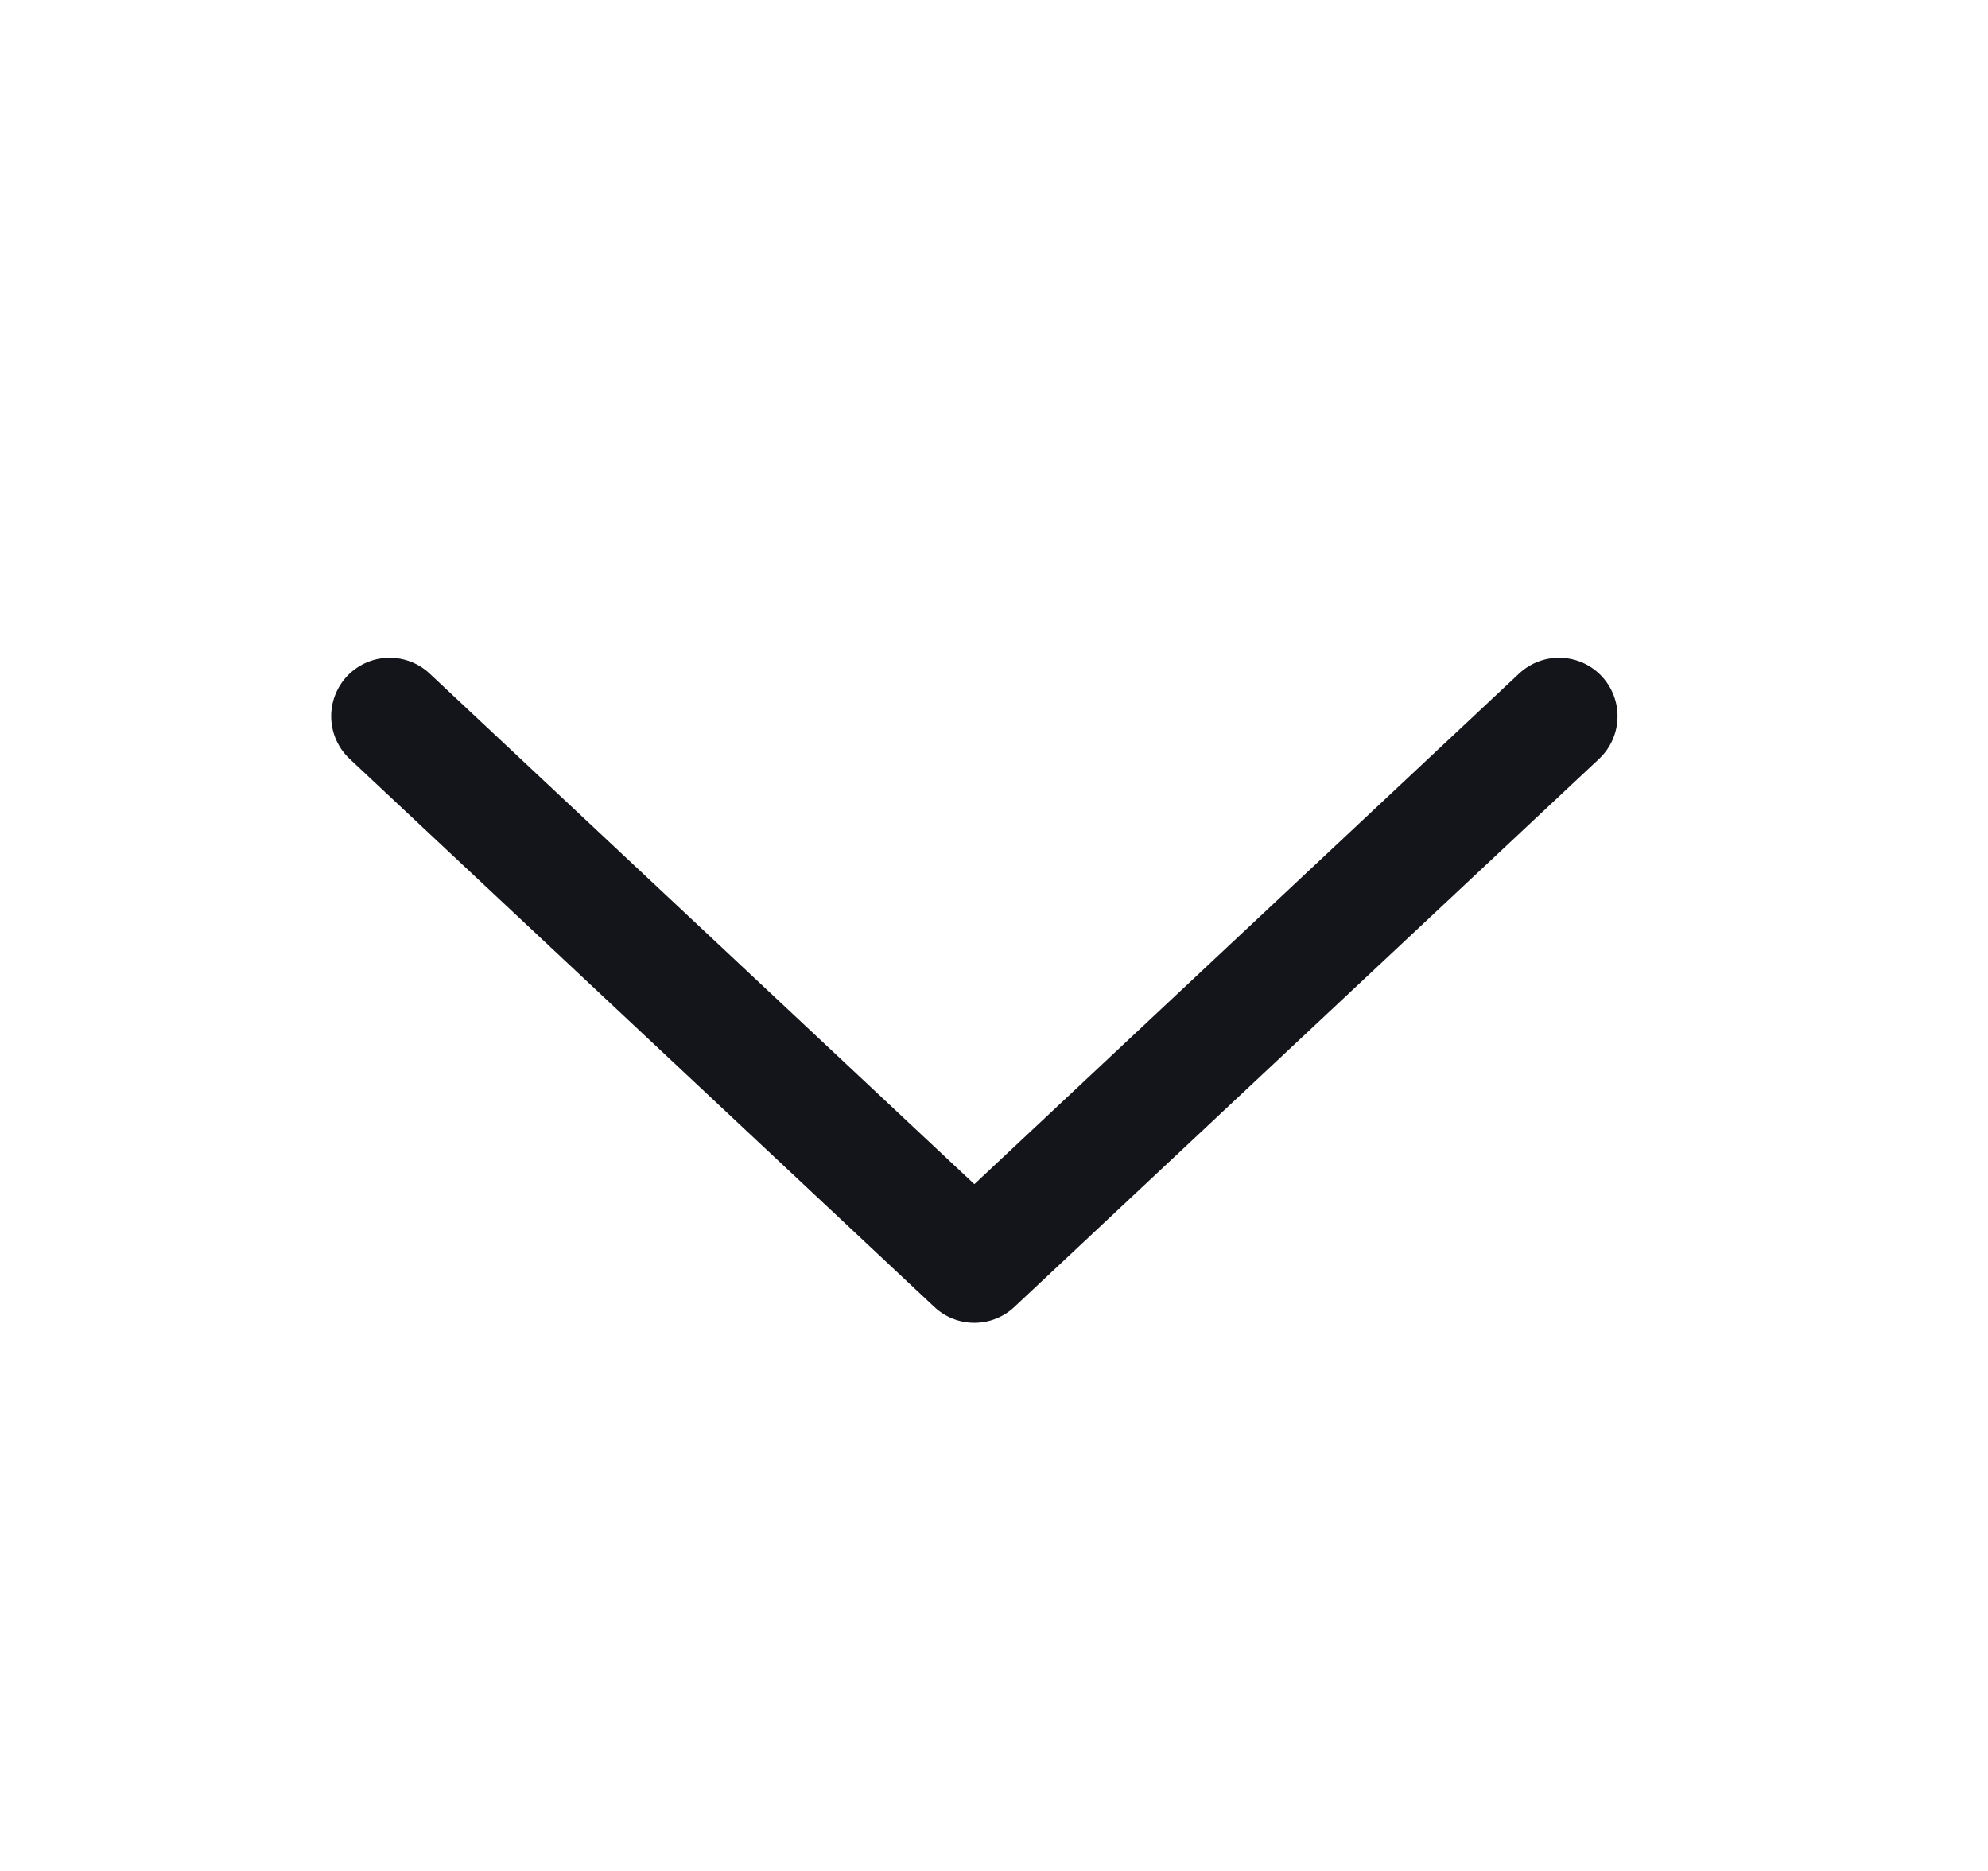
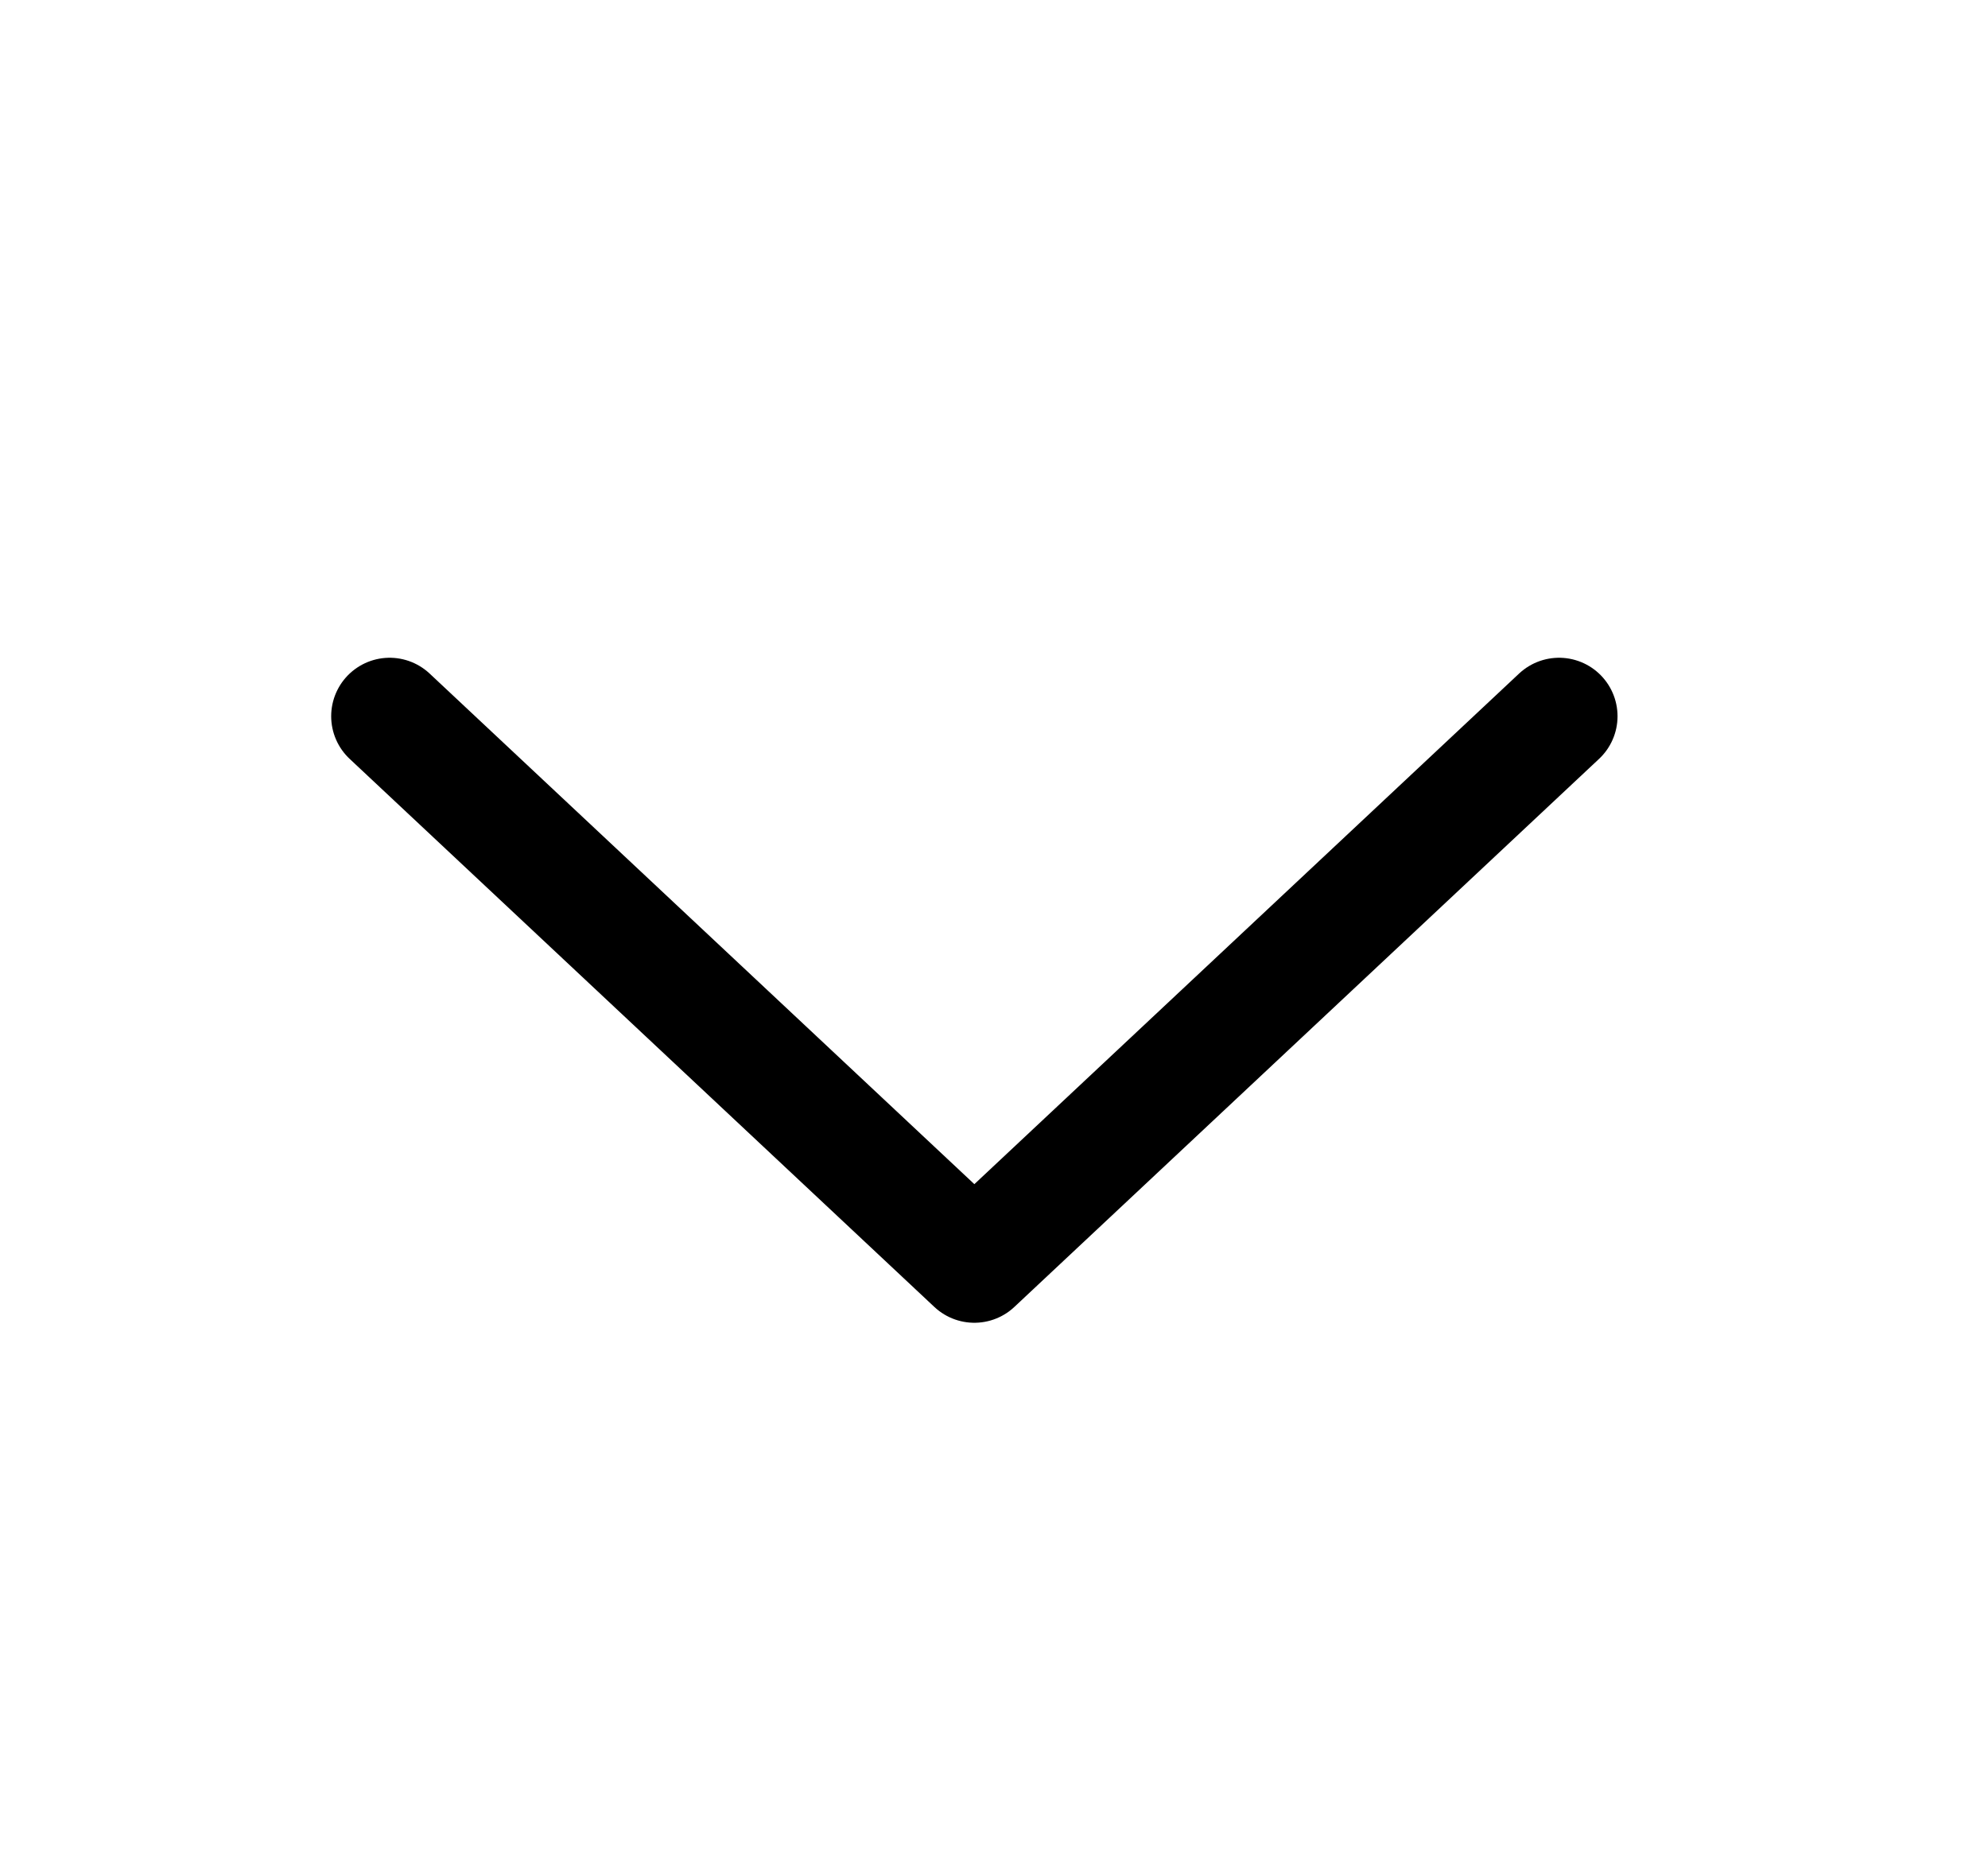
<svg xmlns="http://www.w3.org/2000/svg" width="17" height="16" viewBox="0 0 17 16" fill="none">
-   <path d="M13.332 6.125L8.332 10.812L3.332 6.125" stroke="#13151A" stroke-linecap="round" stroke-linejoin="round" />
+   <path d="M13.332 6.125L8.332 10.812L3.332 6.125" stroke="currentColor" stroke-linecap="round" stroke-linejoin="round" />
</svg>
